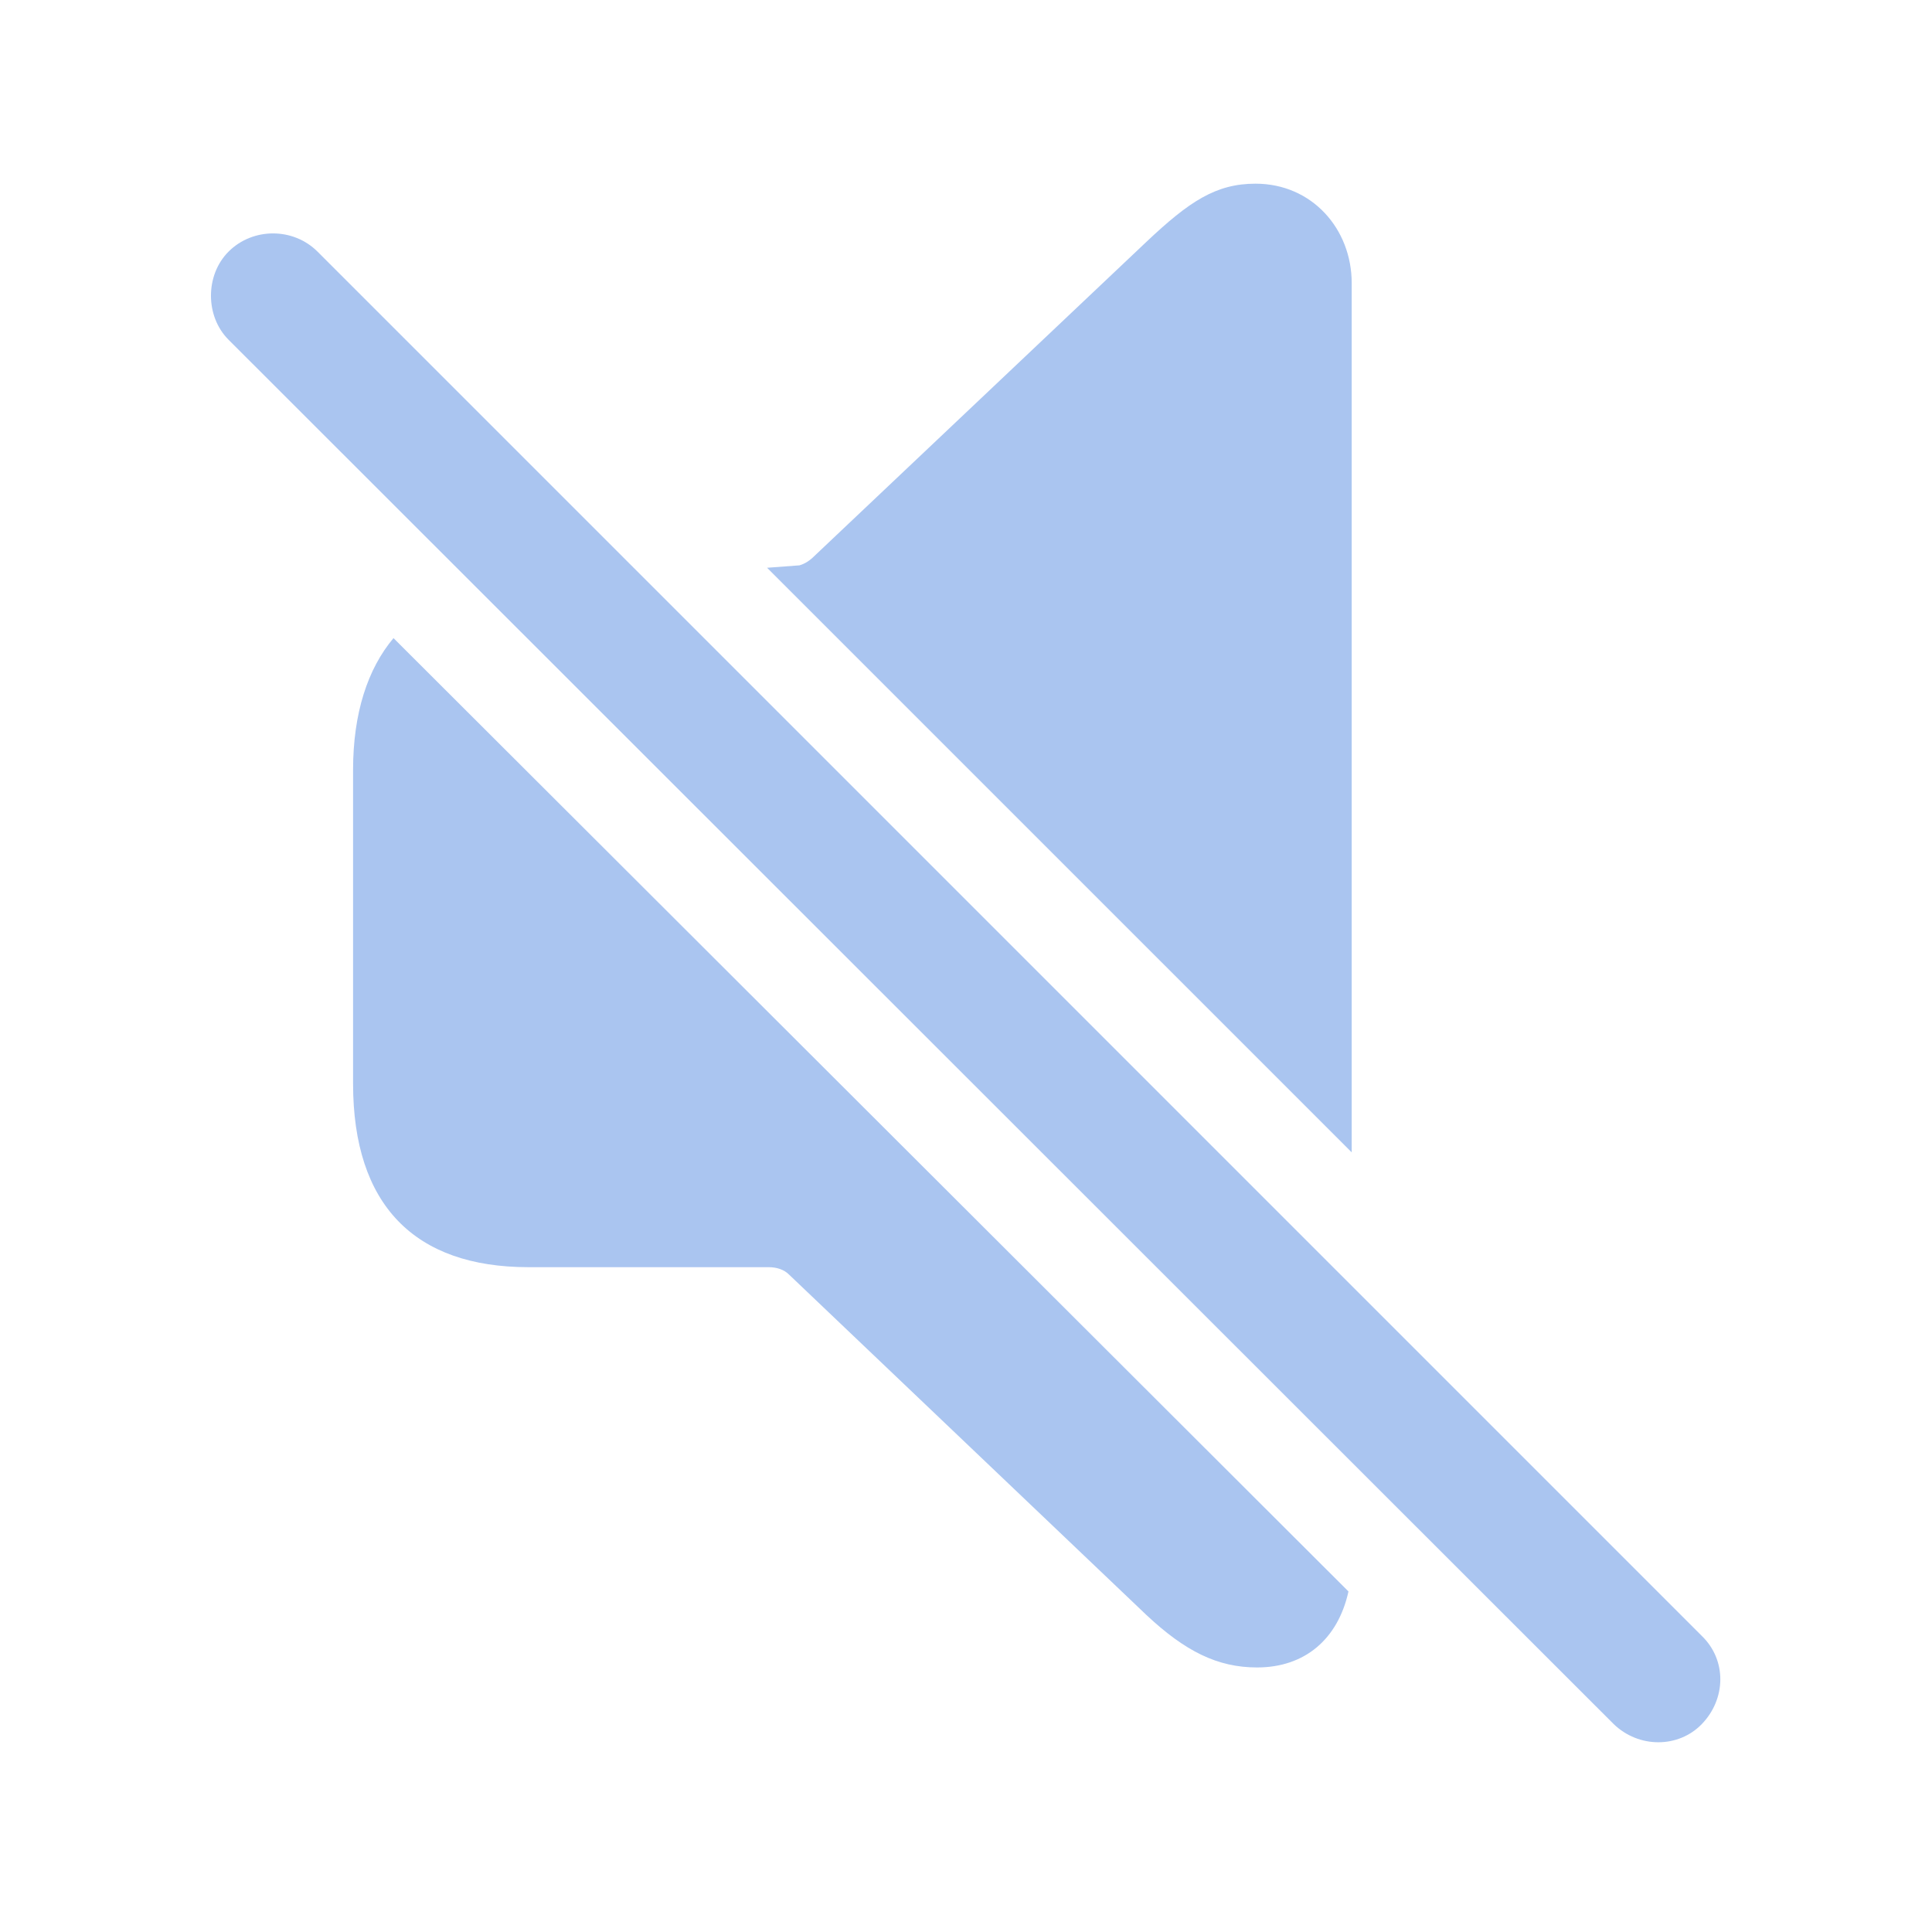
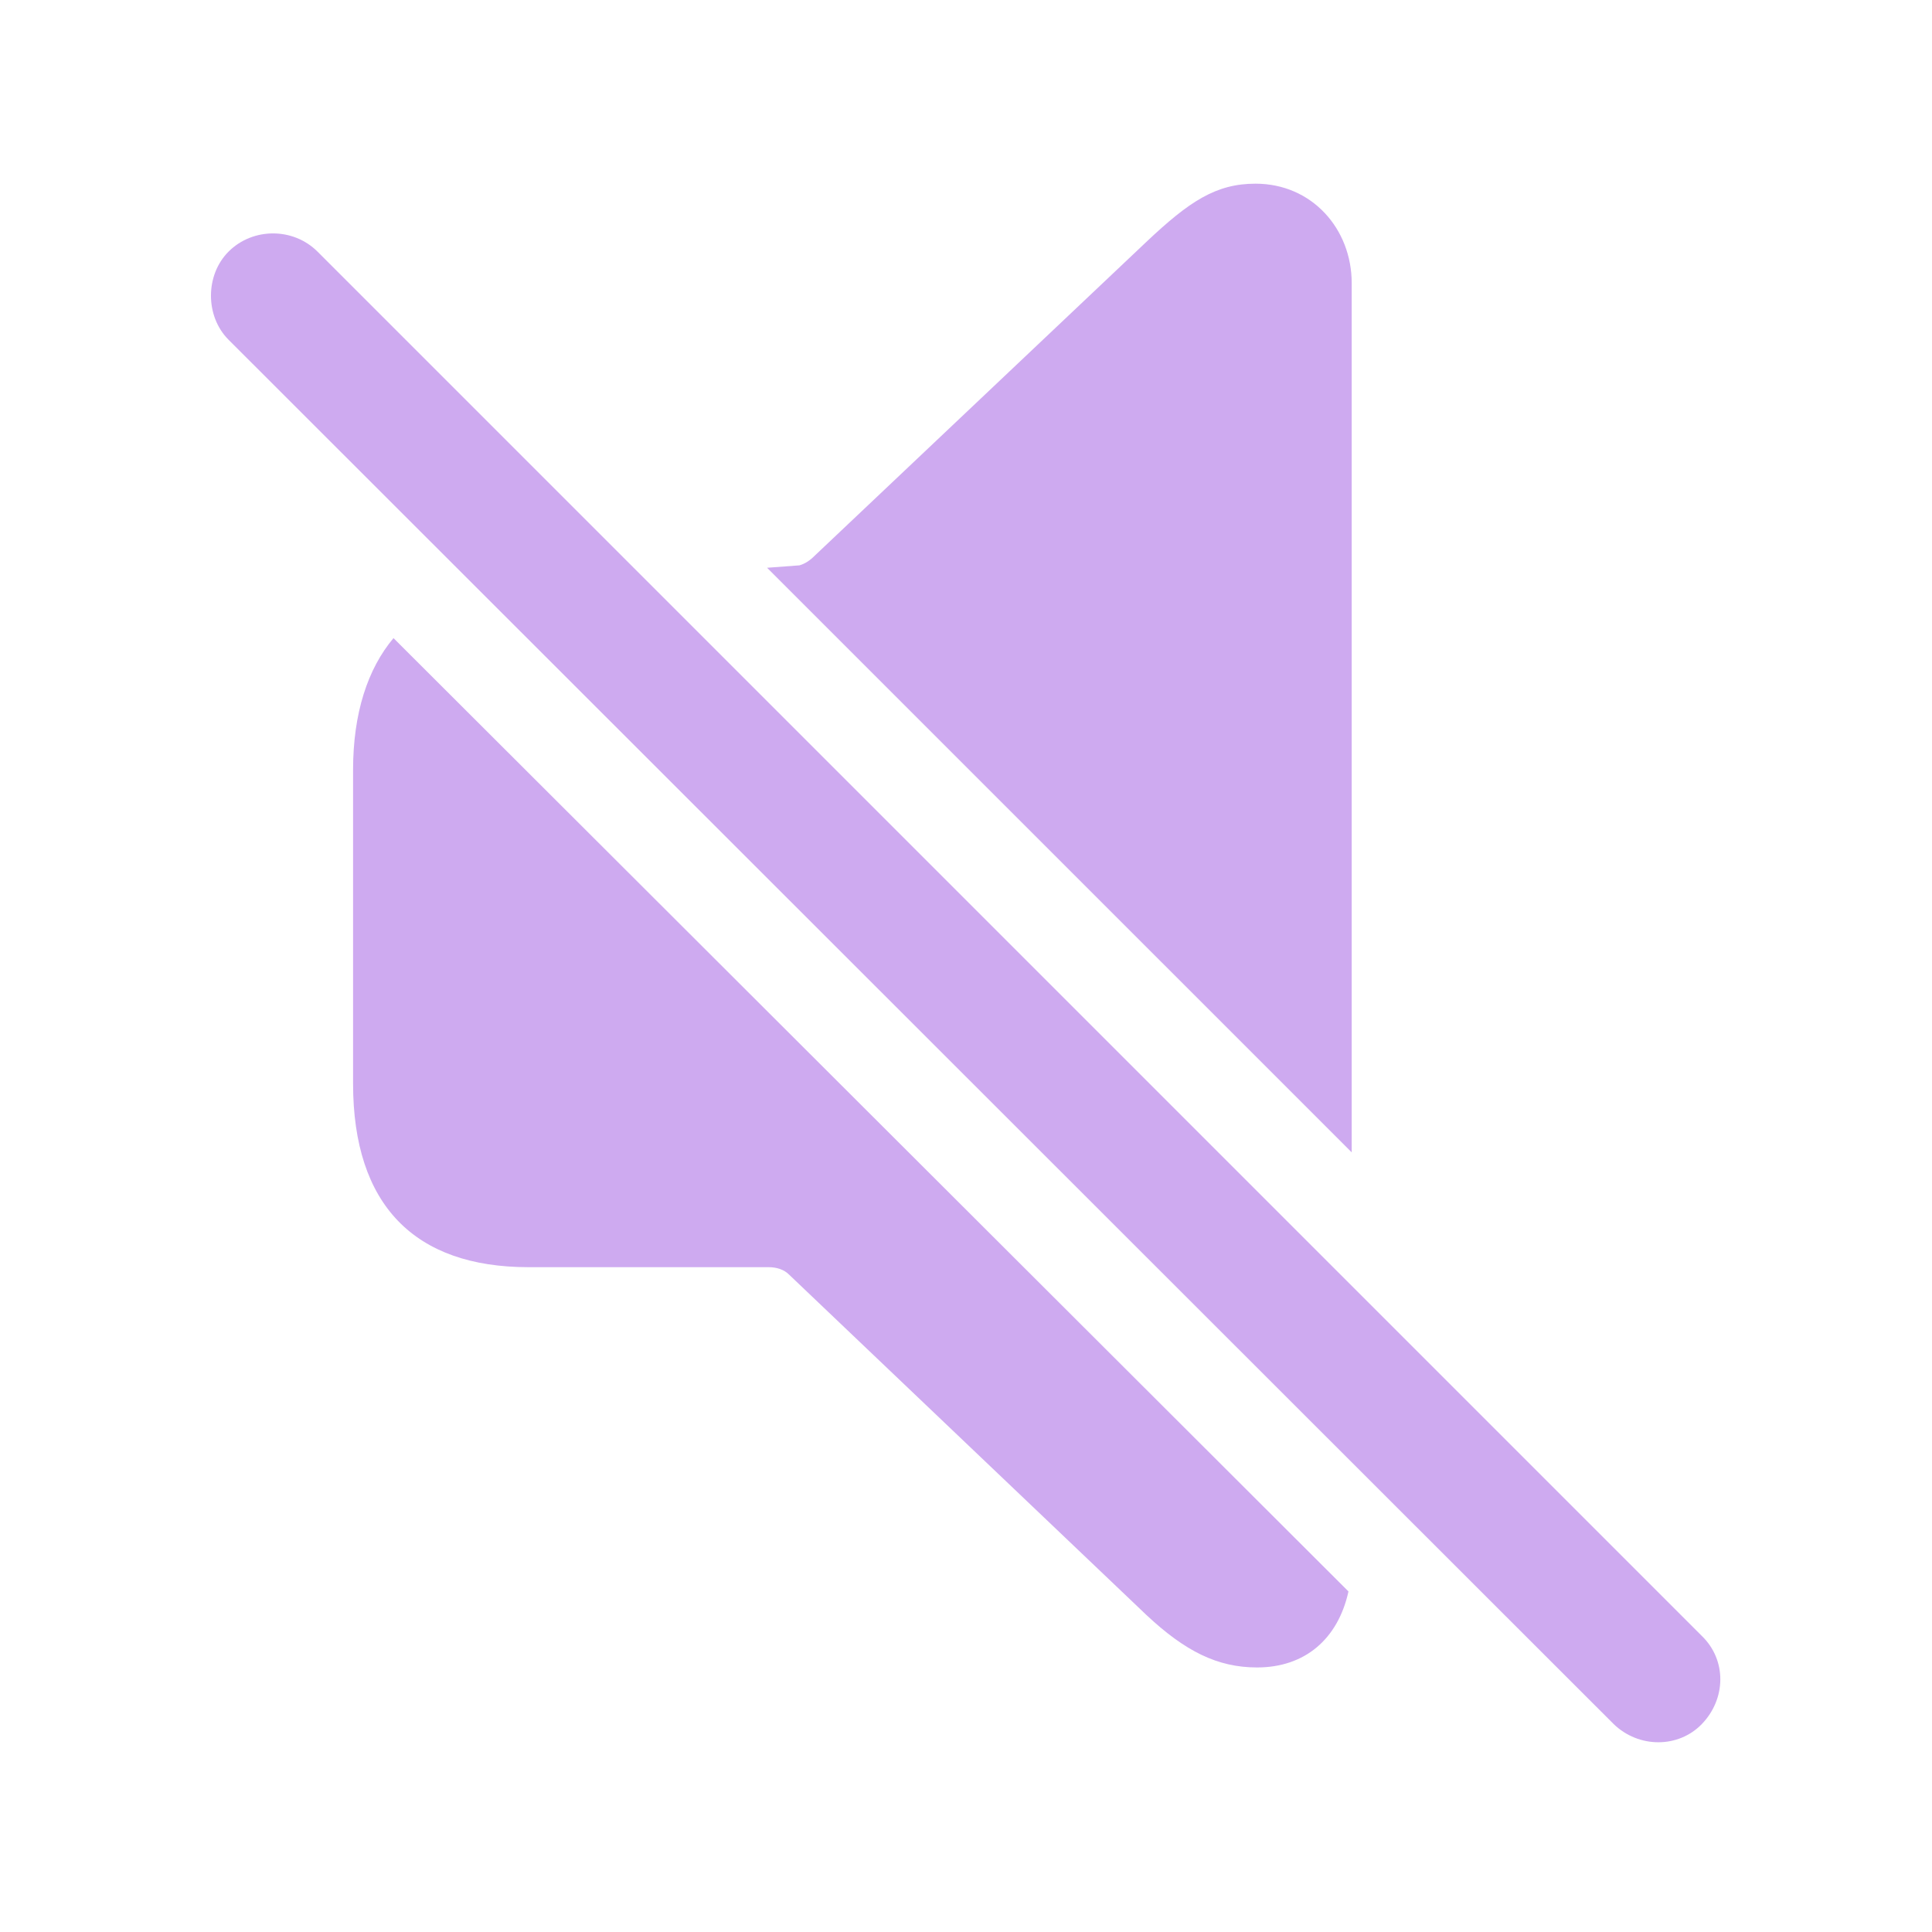
- <svg fill="#AAC5F0" width="120px" height="120px" viewBox="0 0 56 56">
+ <svg fill="#CEAAF0" width="120px" height="120px" viewBox="0 0 56 56">
  <path d="M 39.18 33.402 L 39.18 8.207 C 39.18 6.637 38.031 5.324 36.391 5.324 C 35.242 5.324 34.469 5.84 33.227 7.012 L 23.617 16.105 C 23.477 16.246 23.336 16.34 23.172 16.387 L 22.234 16.457 Z M 46.773 49.973 C 47.5 50.676 48.648 50.676 49.328 49.973 C 50.031 49.246 50.055 48.121 49.328 47.418 L 9.203 7.293 C 8.5 6.59 7.328 6.59 6.625 7.293 C 5.945 7.973 5.945 9.168 6.625 9.848 Z M 36.437 48.332 C 37.82 48.332 38.781 47.512 39.086 46.129 L 11.406 18.496 C 10.656 19.387 10.234 20.676 10.234 22.316 L 10.234 31.41 C 10.234 34.926 12.015 36.73 15.32 36.73 L 22.281 36.73 C 22.515 36.73 22.727 36.801 22.867 36.941 L 33.227 46.809 C 34.352 47.863 35.289 48.332 36.437 48.332 Z" />
</svg>
